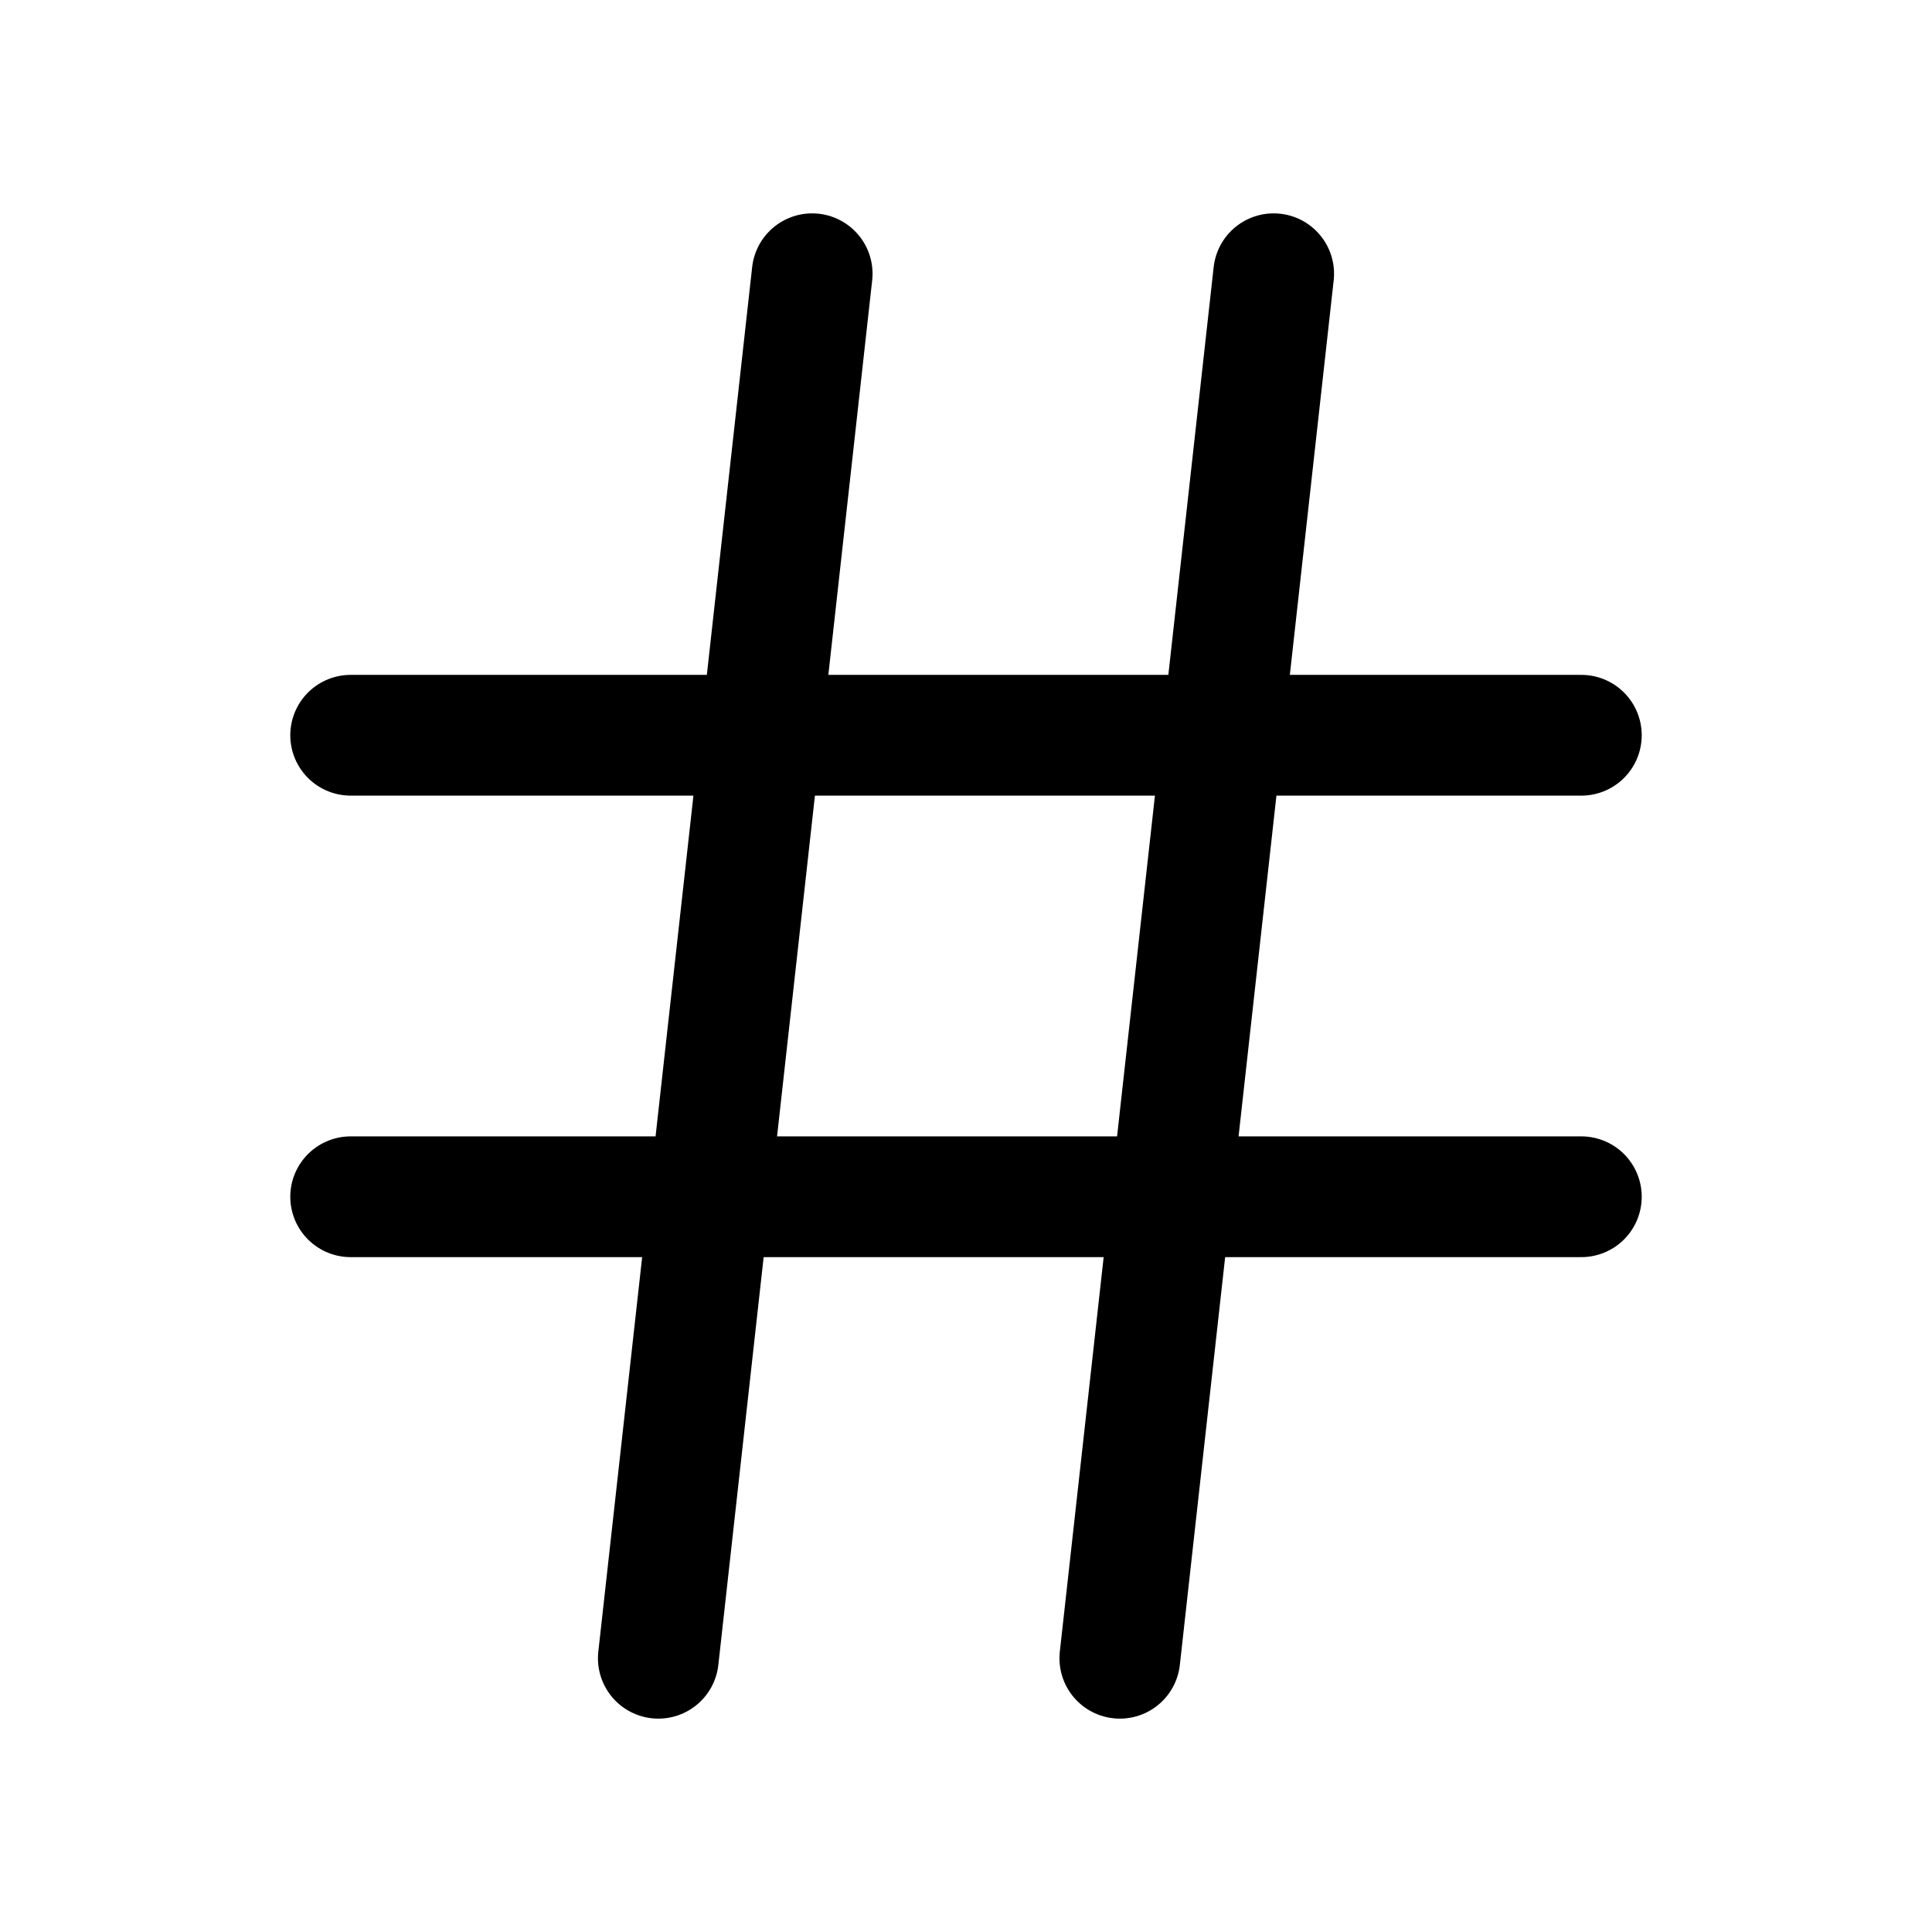
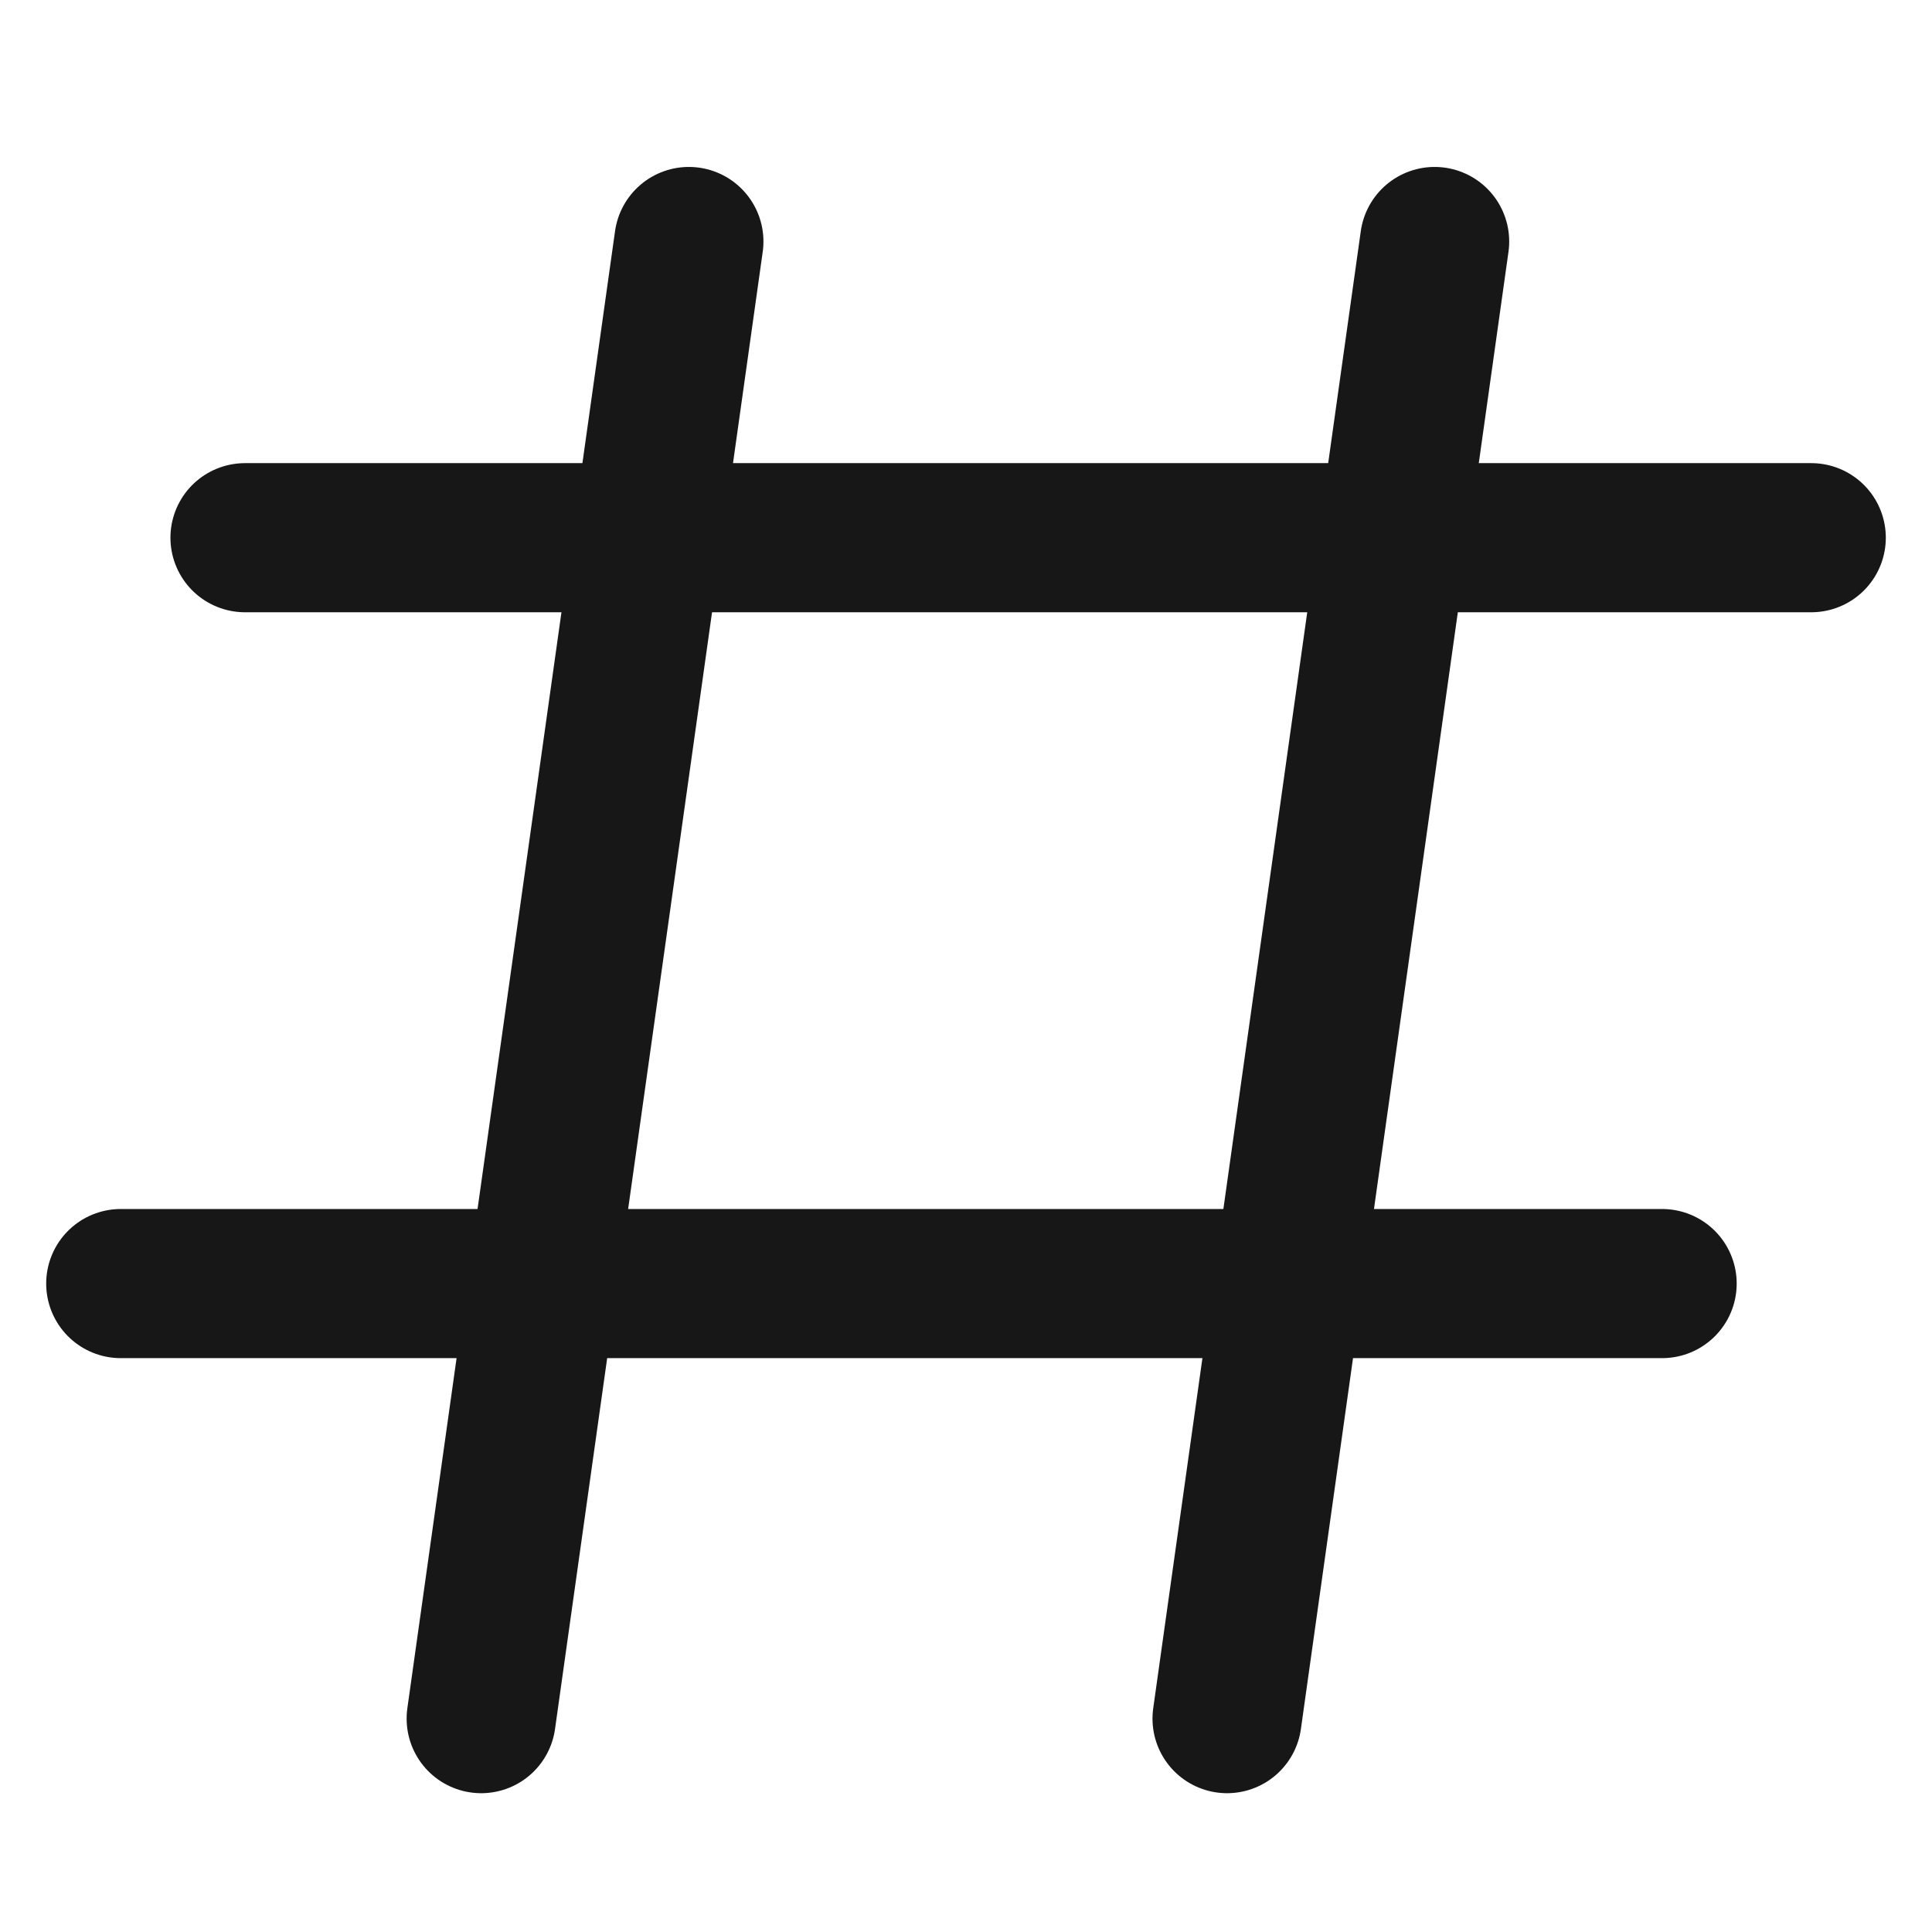
<svg xmlns="http://www.w3.org/2000/svg" width="16" height="16" viewBox="0 0 16 16" fill="none">
-   <path d="M2.904 6.089H13.096" stroke="black" stroke-linecap="round" stroke-linejoin="round" />
-   <path d="M2.904 9.911H13.096" stroke="black" stroke-linecap="round" stroke-linejoin="round" />
-   <path d="M6.726 2.267L5.452 13.733" stroke="black" stroke-linecap="round" stroke-linejoin="round" />
-   <path d="M10.548 2.267L9.274 13.733" stroke="black" stroke-linecap="round" stroke-linejoin="round" />
+   <path d="M1 10.63H13.765" stroke="#171717" stroke-width="1.235" stroke-linecap="round" />
+   <path d="M2.029 4.453H15" stroke="#171717" stroke-width="1.235" stroke-linecap="round" />
+   <path d="M3.985 14.233L5.705 2" stroke="#171717" stroke-width="1.235" stroke-linecap="round" />
+   <path d="M10.162 14.233L11.881 2" stroke="#171717" stroke-width="1.235" stroke-linecap="round" />
</svg>
